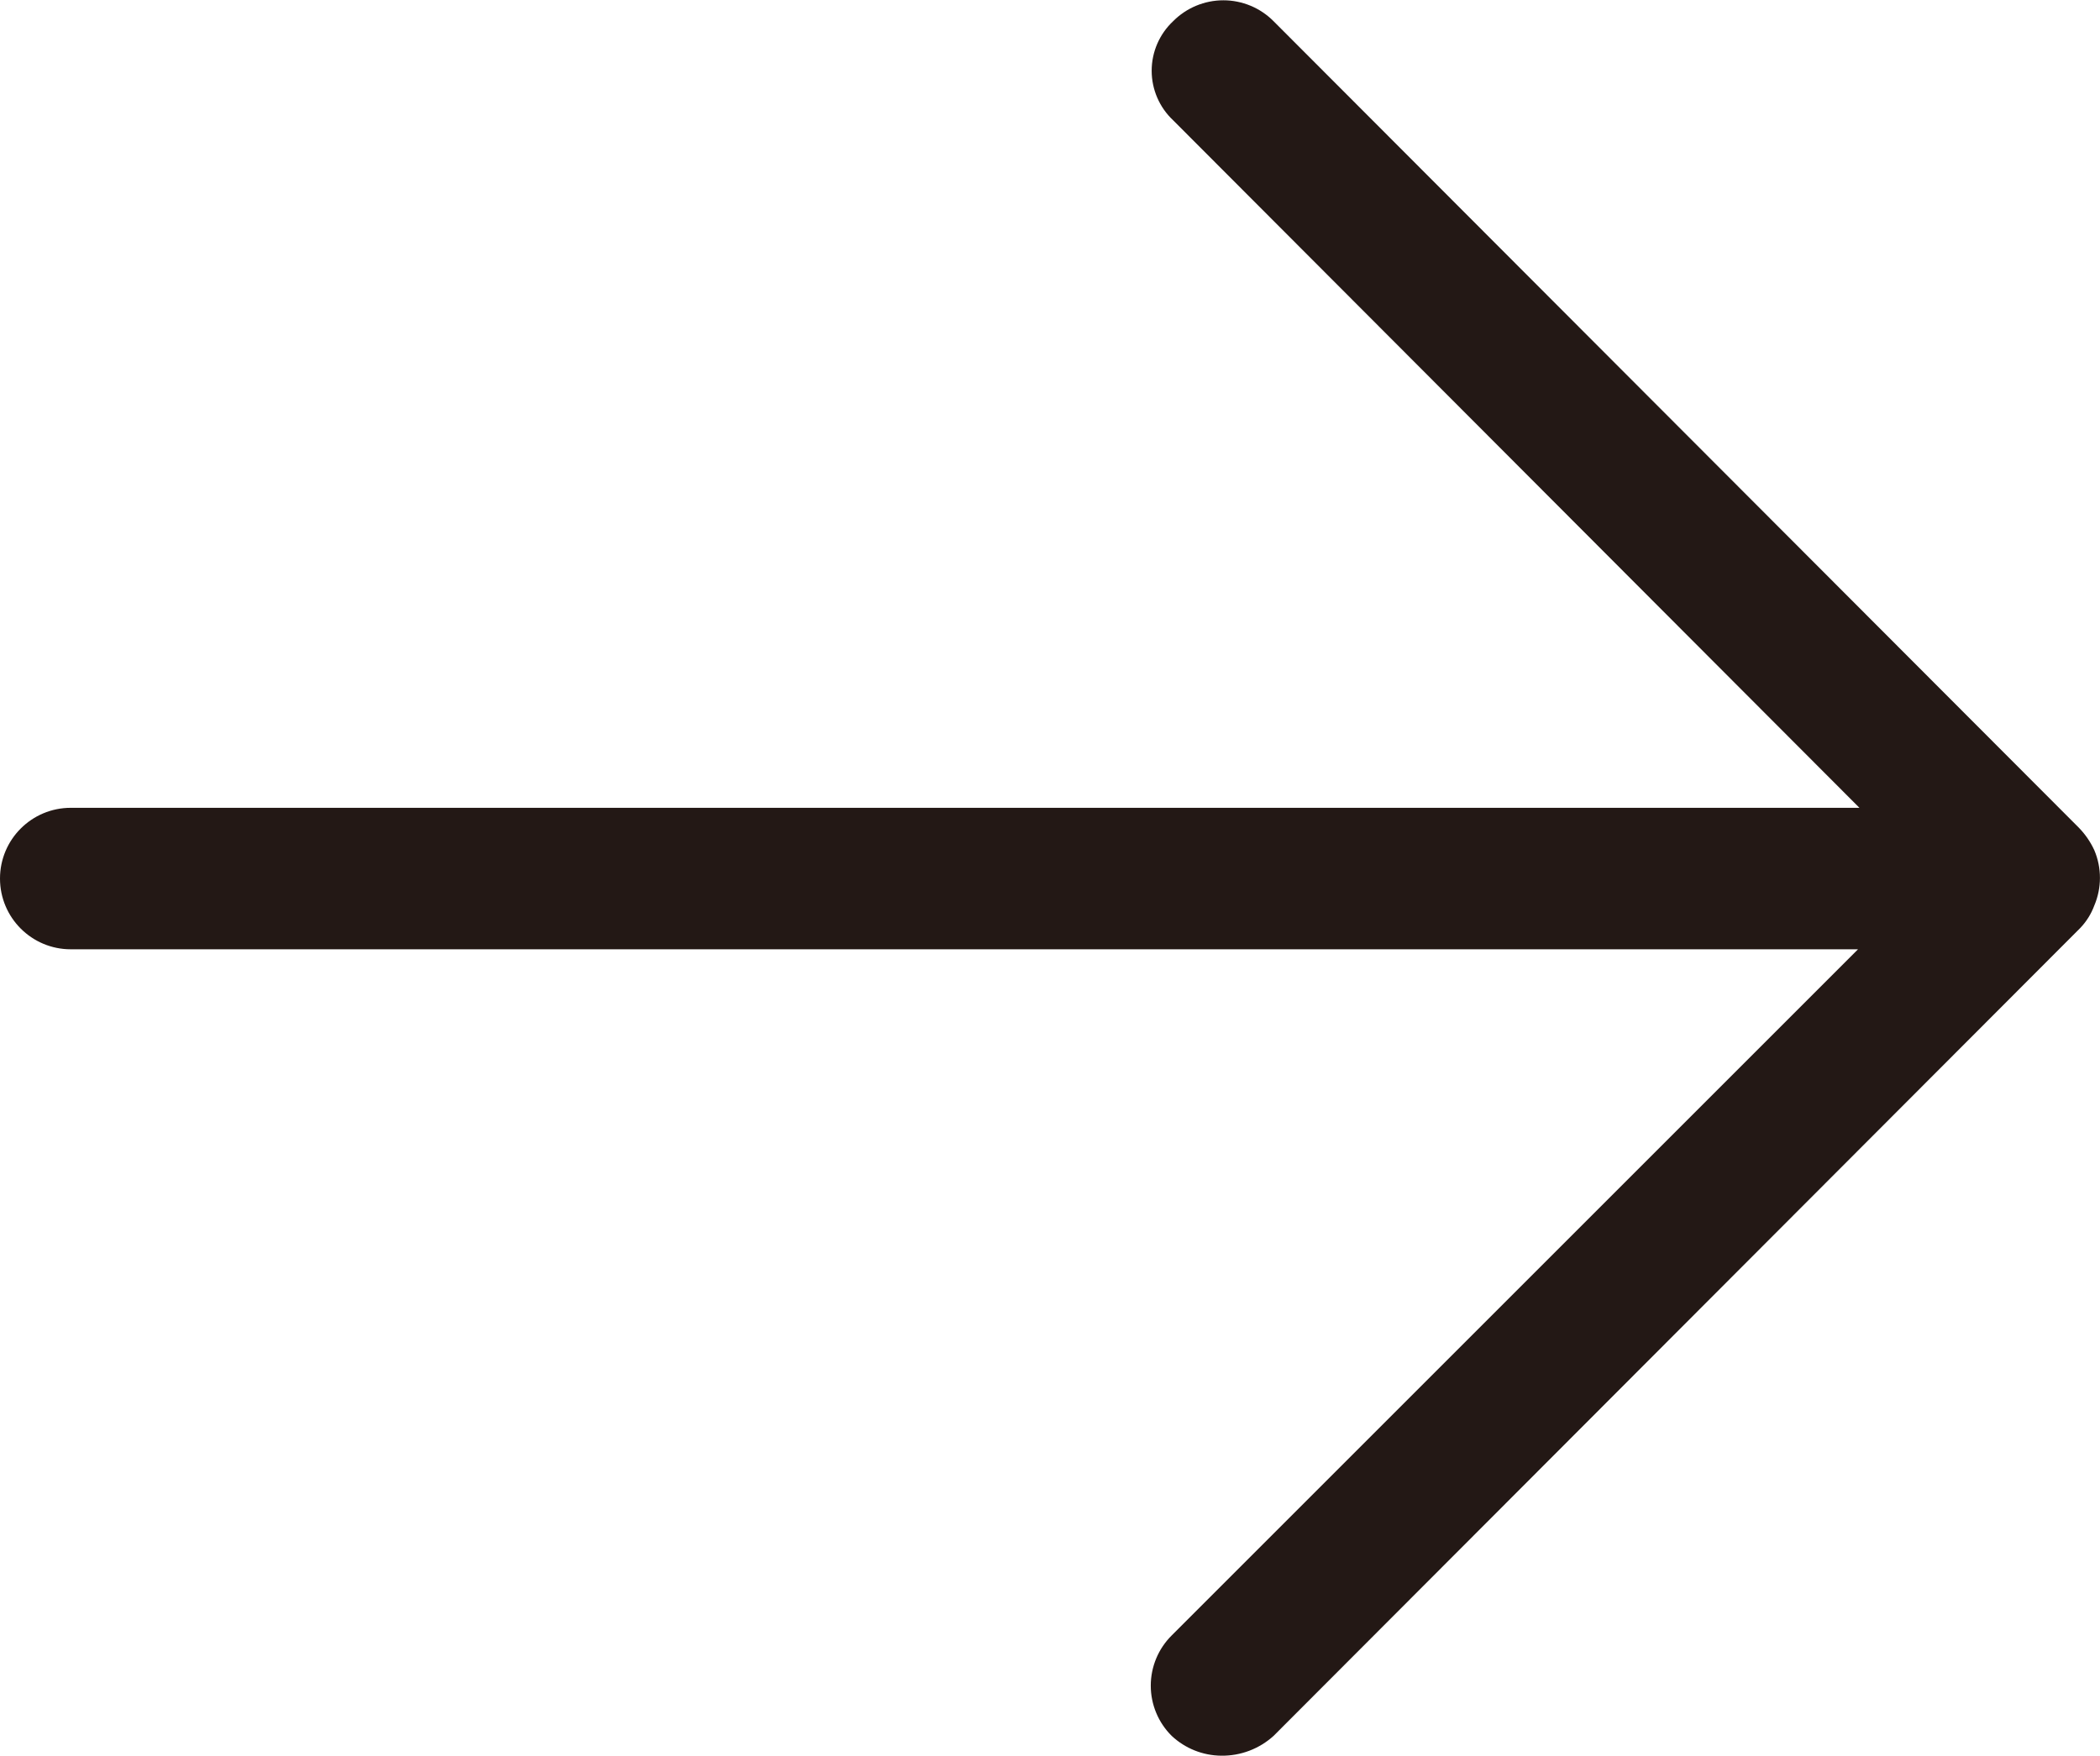
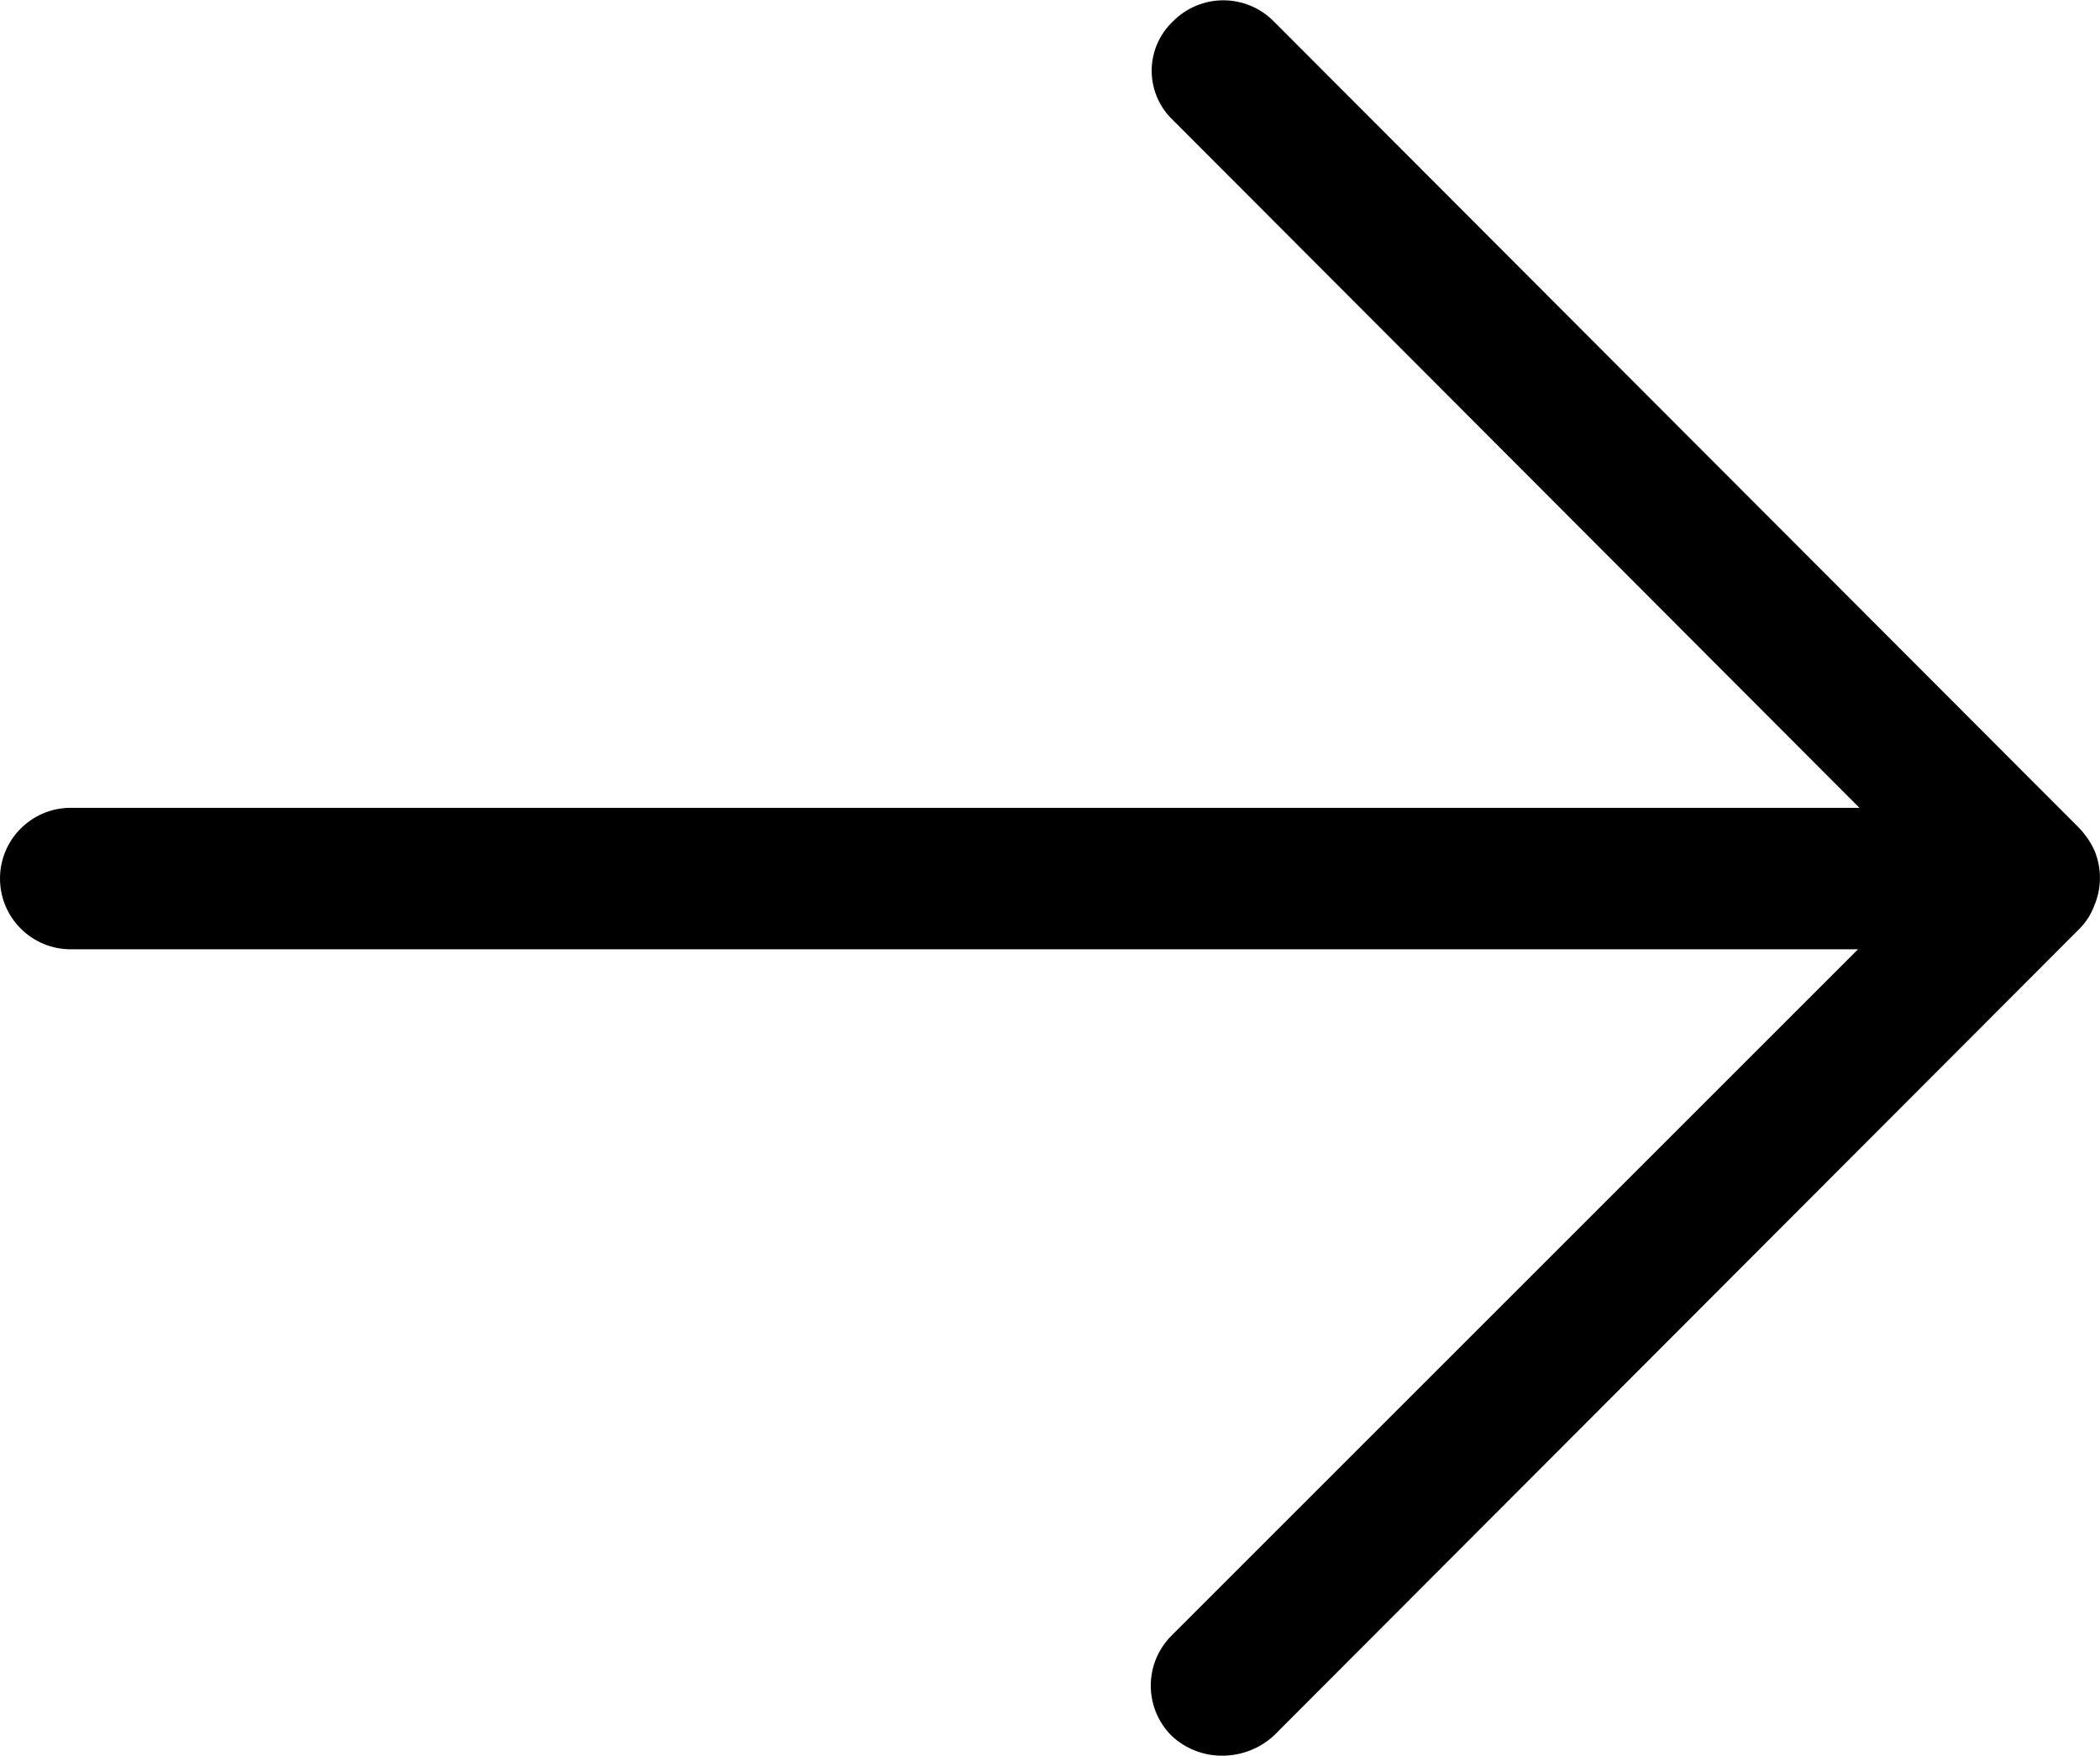
<svg xmlns="http://www.w3.org/2000/svg" viewBox="0 0 14.84 12.41">
-   <defs>
-     <style>.cls-1{fill:#231815;}</style>
-   </defs>
  <g id="圖層_2" data-name="圖層 2">
    <g id="圖層_1-2" data-name="圖層 1">
      <path class="cls-1" d="M14.8,6.4a.5.5,0,0,0,0-.39.57.57,0,0,0-.11-.16L9,.15a.5.5,0,0,0-.71,0,.48.48,0,0,0,0,.7l4.85,4.86H.5a.5.5,0,0,0-.5.5.5.5,0,0,0,.5.5H13.13L8.28,11.56a.5.5,0,0,0,0,.71.52.52,0,0,0,.35.14A.54.54,0,0,0,9,12.27l5.7-5.71A.46.46,0,0,0,14.8,6.4Z" />
    </g>
  </g>
</svg>
